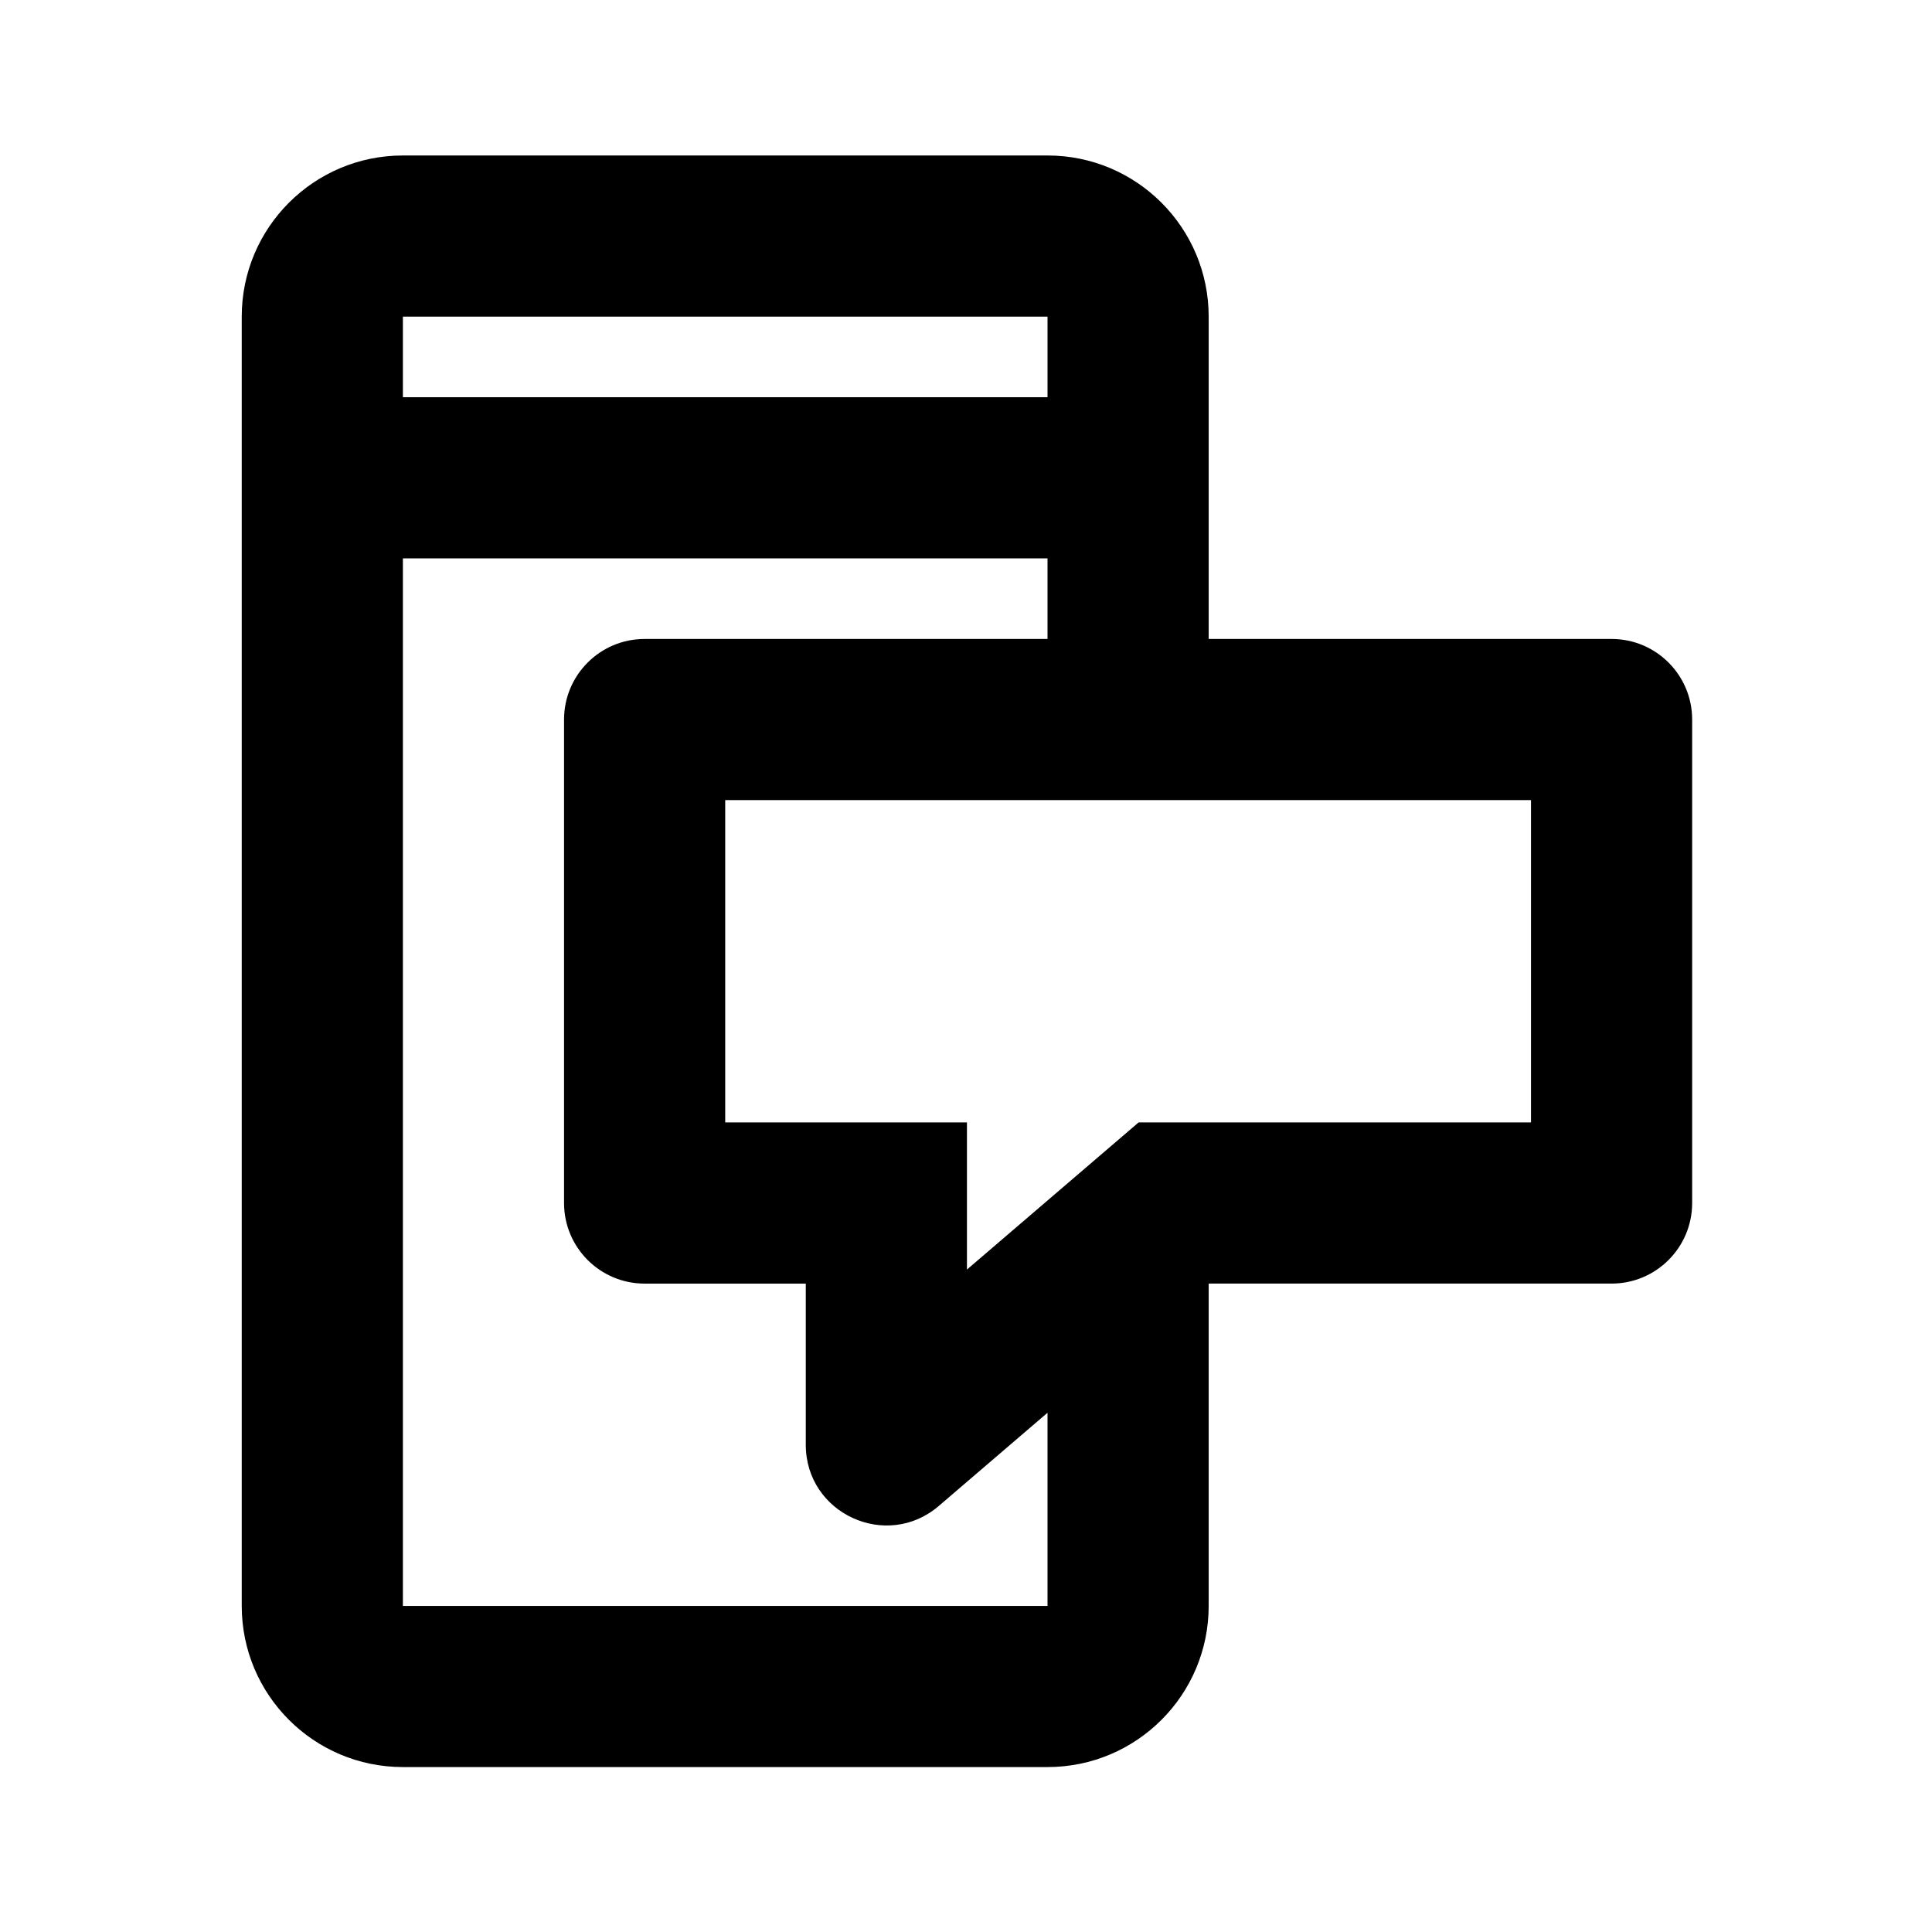
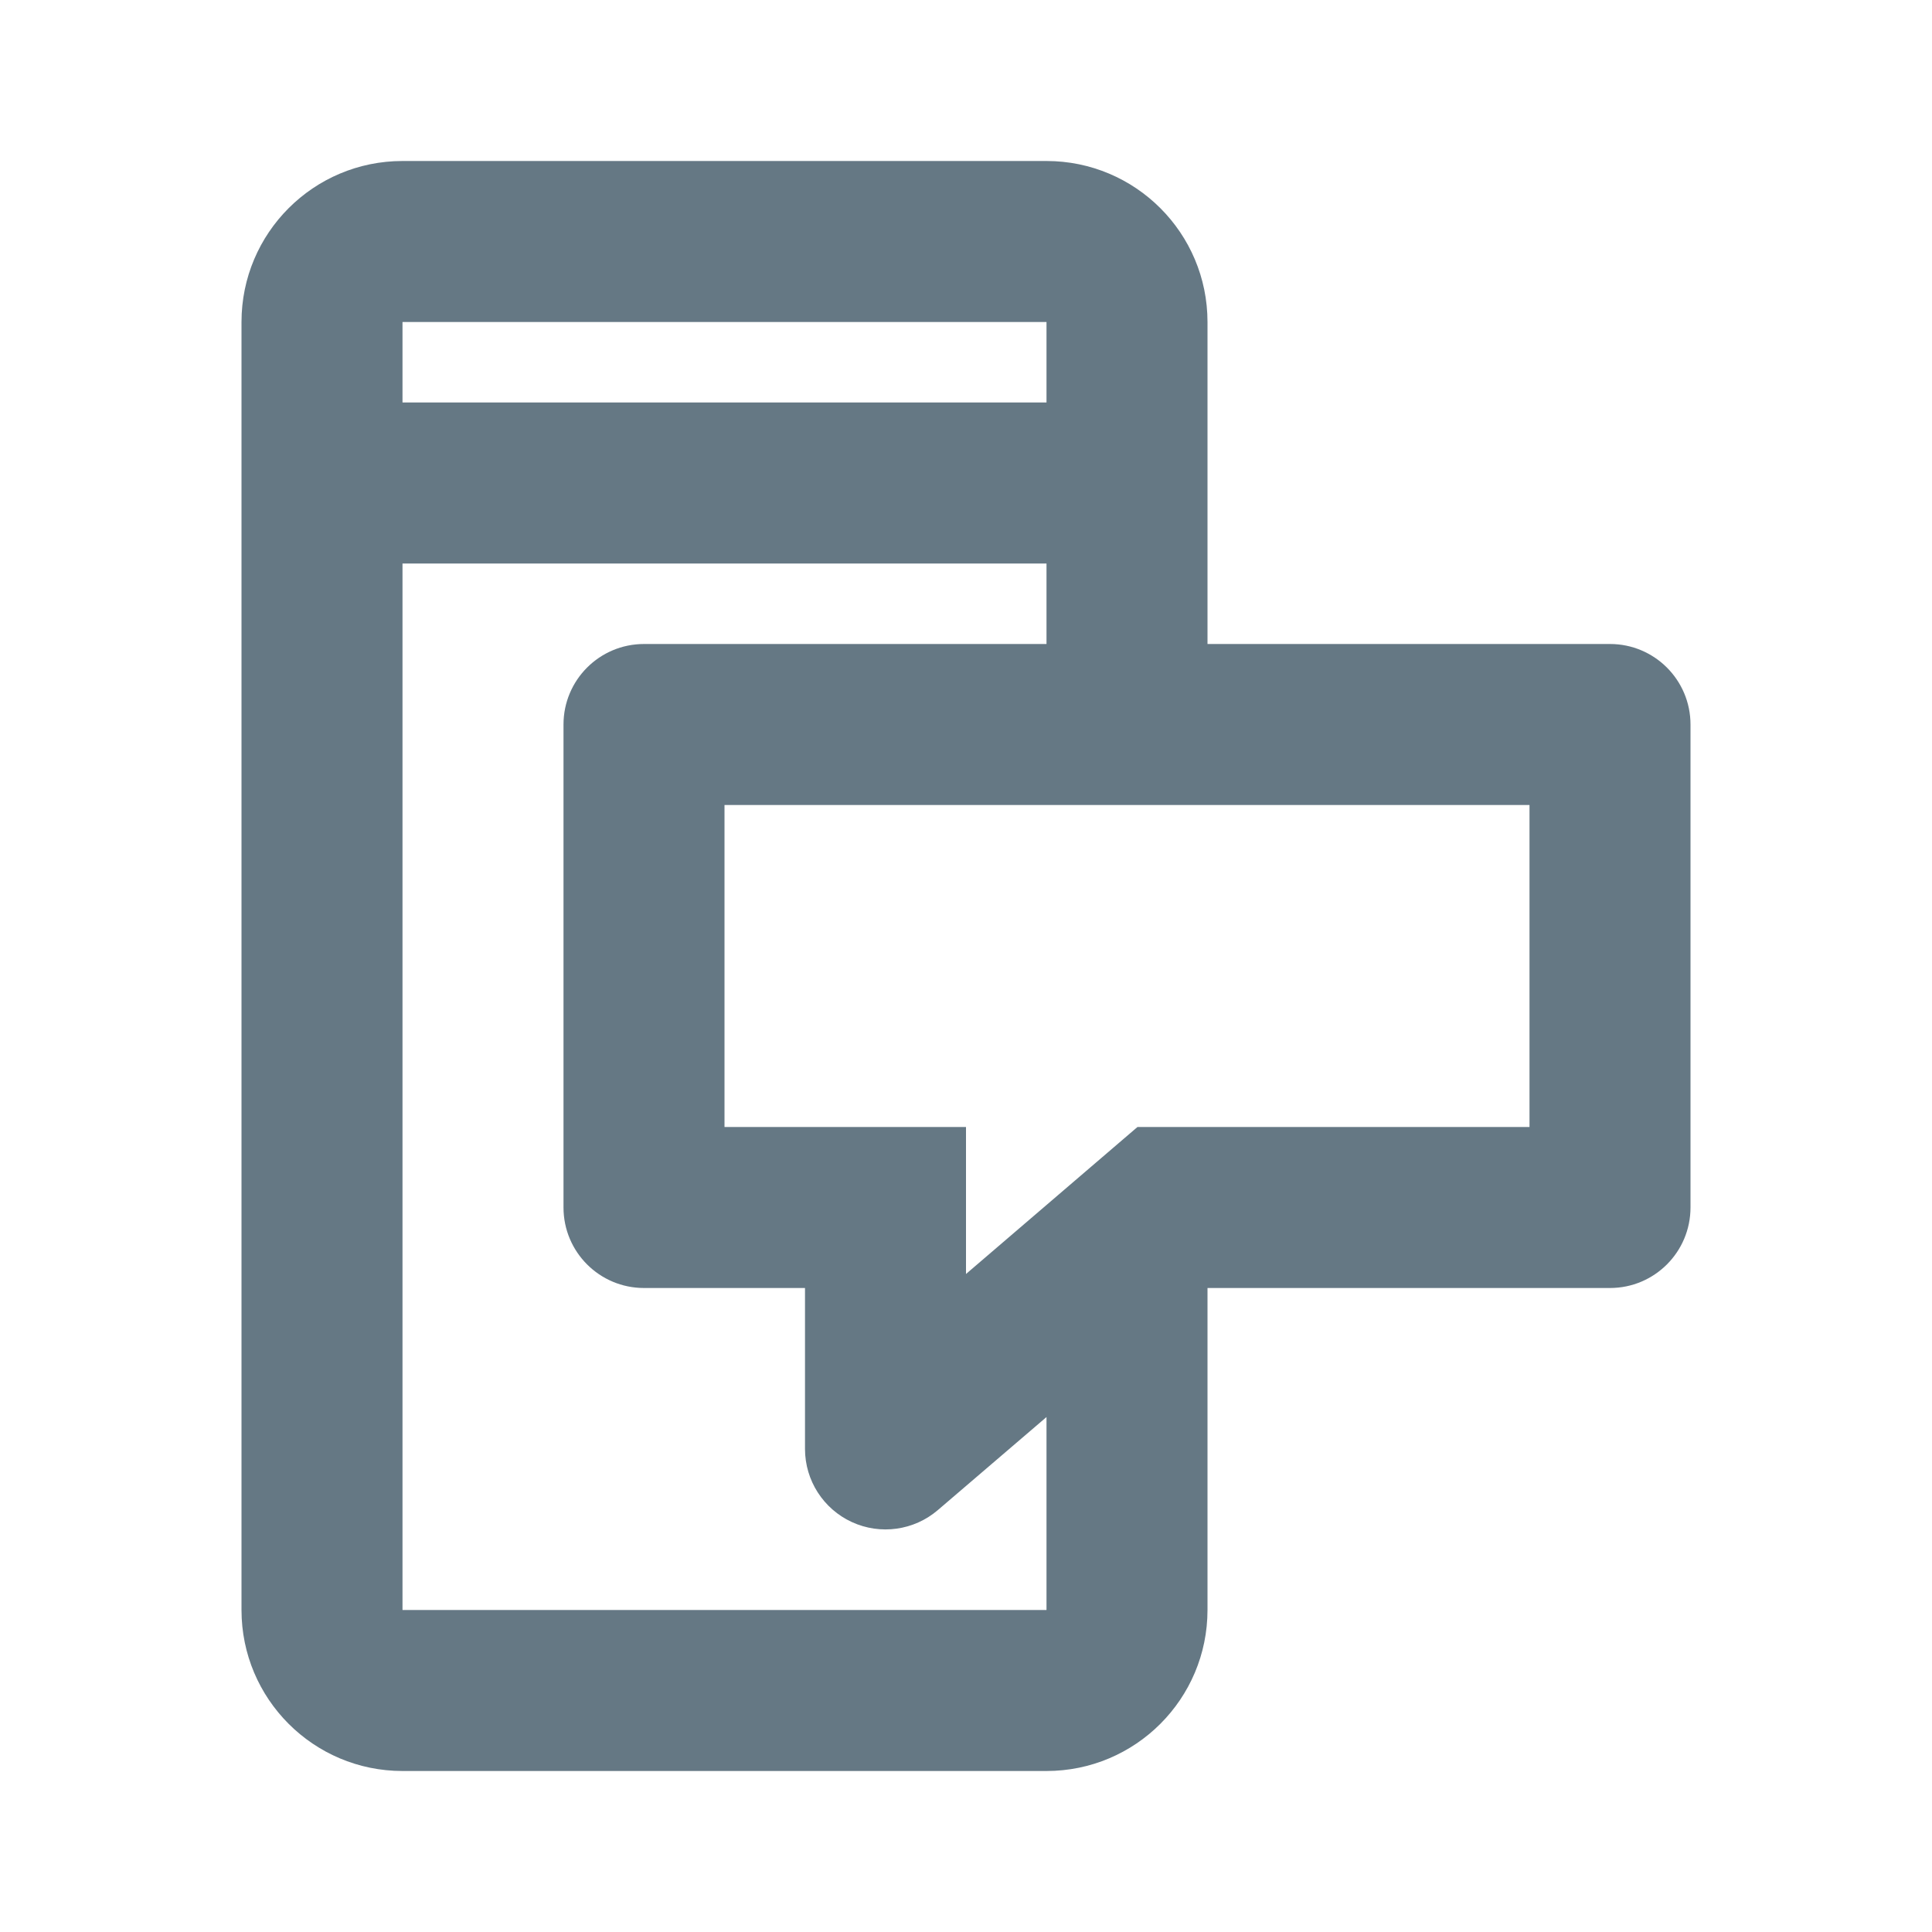
- <svg xmlns="http://www.w3.org/2000/svg" version="1.1" width="720" height="720" viewBox="0 0 720 720">
-   <path fill="black" d="M90.088 118.006v480.469c0 33.171 26.889 60.058 60.058 60.058h240.235c33.171 0 60.058-26.888 60.058-60.058v-120.118h150.147c16.585 0 30.030-13.444 30.030-30.030v-180.176c0-16.585-13.444-30.030-30.030-30.030h-150.147v-120.118c0-33.169-26.888-60.058-60.058-60.058h-240.235c-33.169 0-60.058 26.889-60.058 60.058zM390.381 526.489v71.987h-240.235v-390.381h240.235v30.030h-150.147c-16.585 0-30.030 13.445-30.030 30.030v180.176c0 16.585 13.445 30.030 30.030 30.030h60.058v60.058c0 25.657 30.092 39.497 49.572 22.802l40.515-34.729zM150.147 118.006h240.235v30.030h-240.235v-30.030zM270.264 418.299v-120.118h300.293v120.118h-146.239l-63.965 54.828v-54.828h-90.088z" />
+ <svg xmlns="http://www.w3.org/2000/svg" fill="none" viewBox="0 0 24 24">
+   <path d="M3 4a2 2 0 0 1 2-2h8a2 2 0 0 1 2 2v4h5a1 1 0 0 1 1 1v6a1 1 0 0 1-1 1h-5v4a2 2 0 0 1-2 2H5a2 2 0 0 1-2-2V4Zm10 13.603-1.35 1.156A1 1 0 0 1 10 18v-2H8a1 1 0 0 1-1-1V9a1 1 0 0 1 1-1h5V7H5v13h8v-2.397ZM5 4v1h8V4H5Zm4 10h3v1.826L14.13 14H19v-4H9v4Z" fill="#657884" />
</svg>
